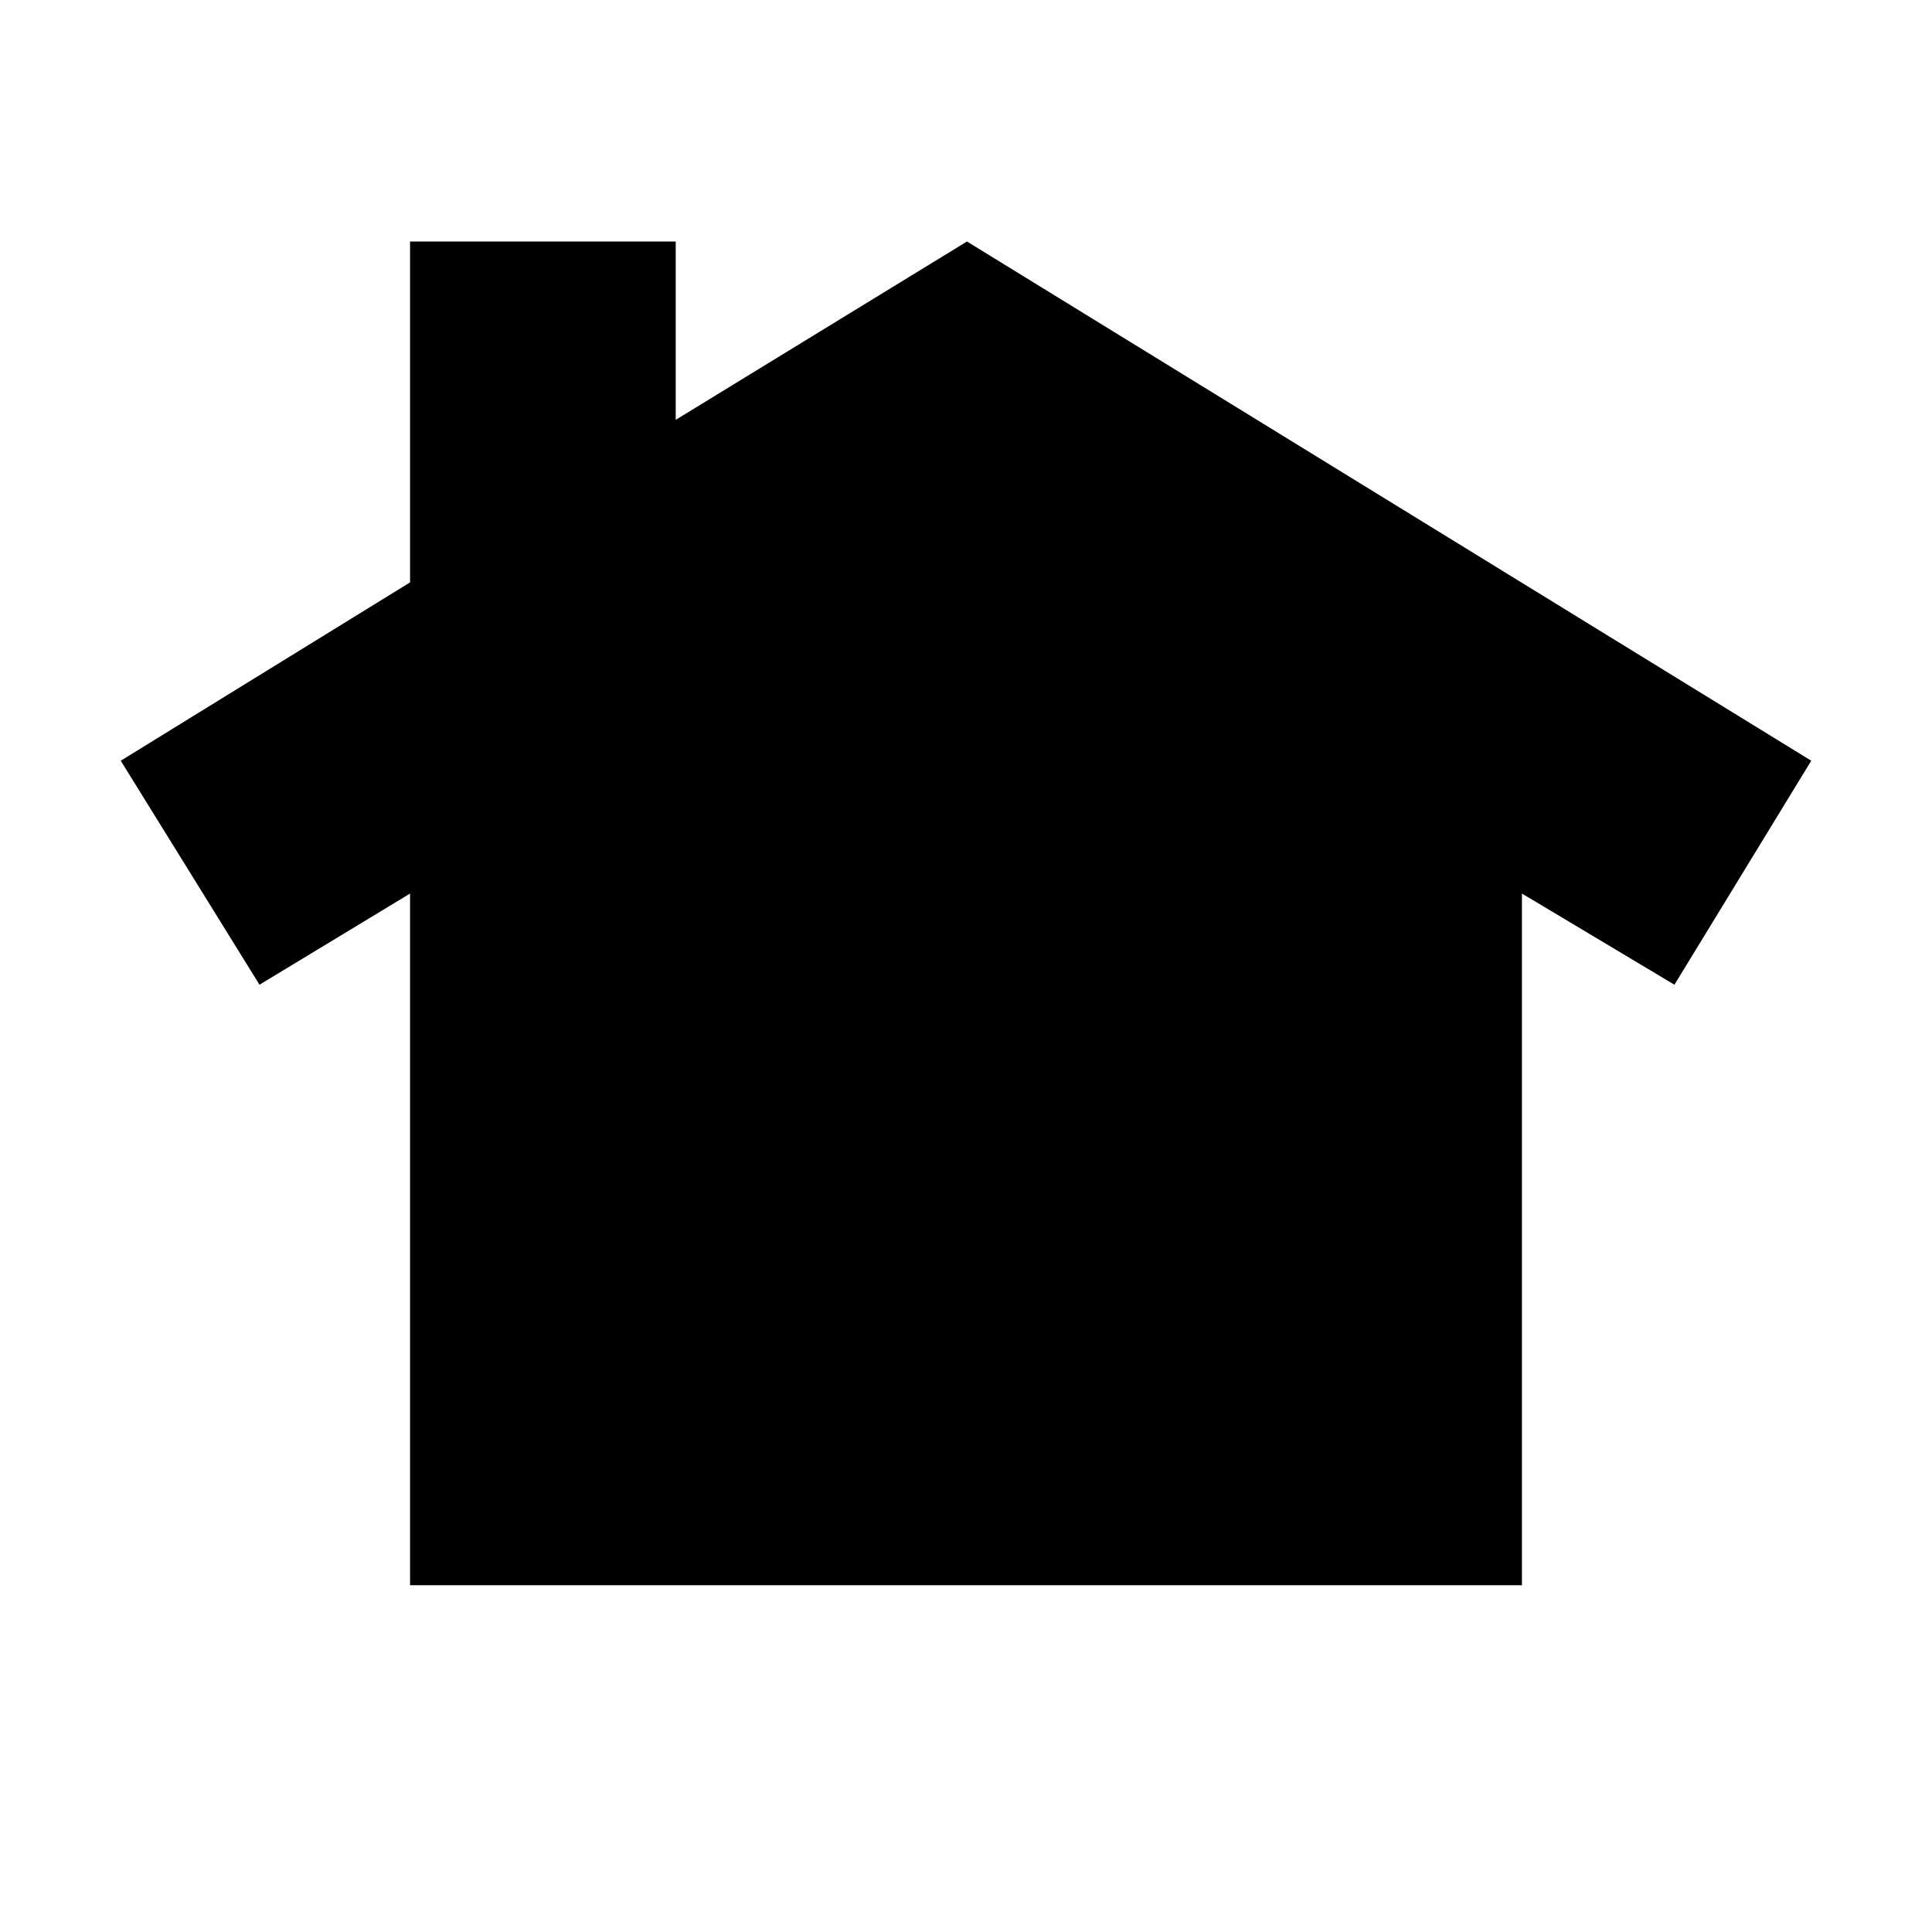
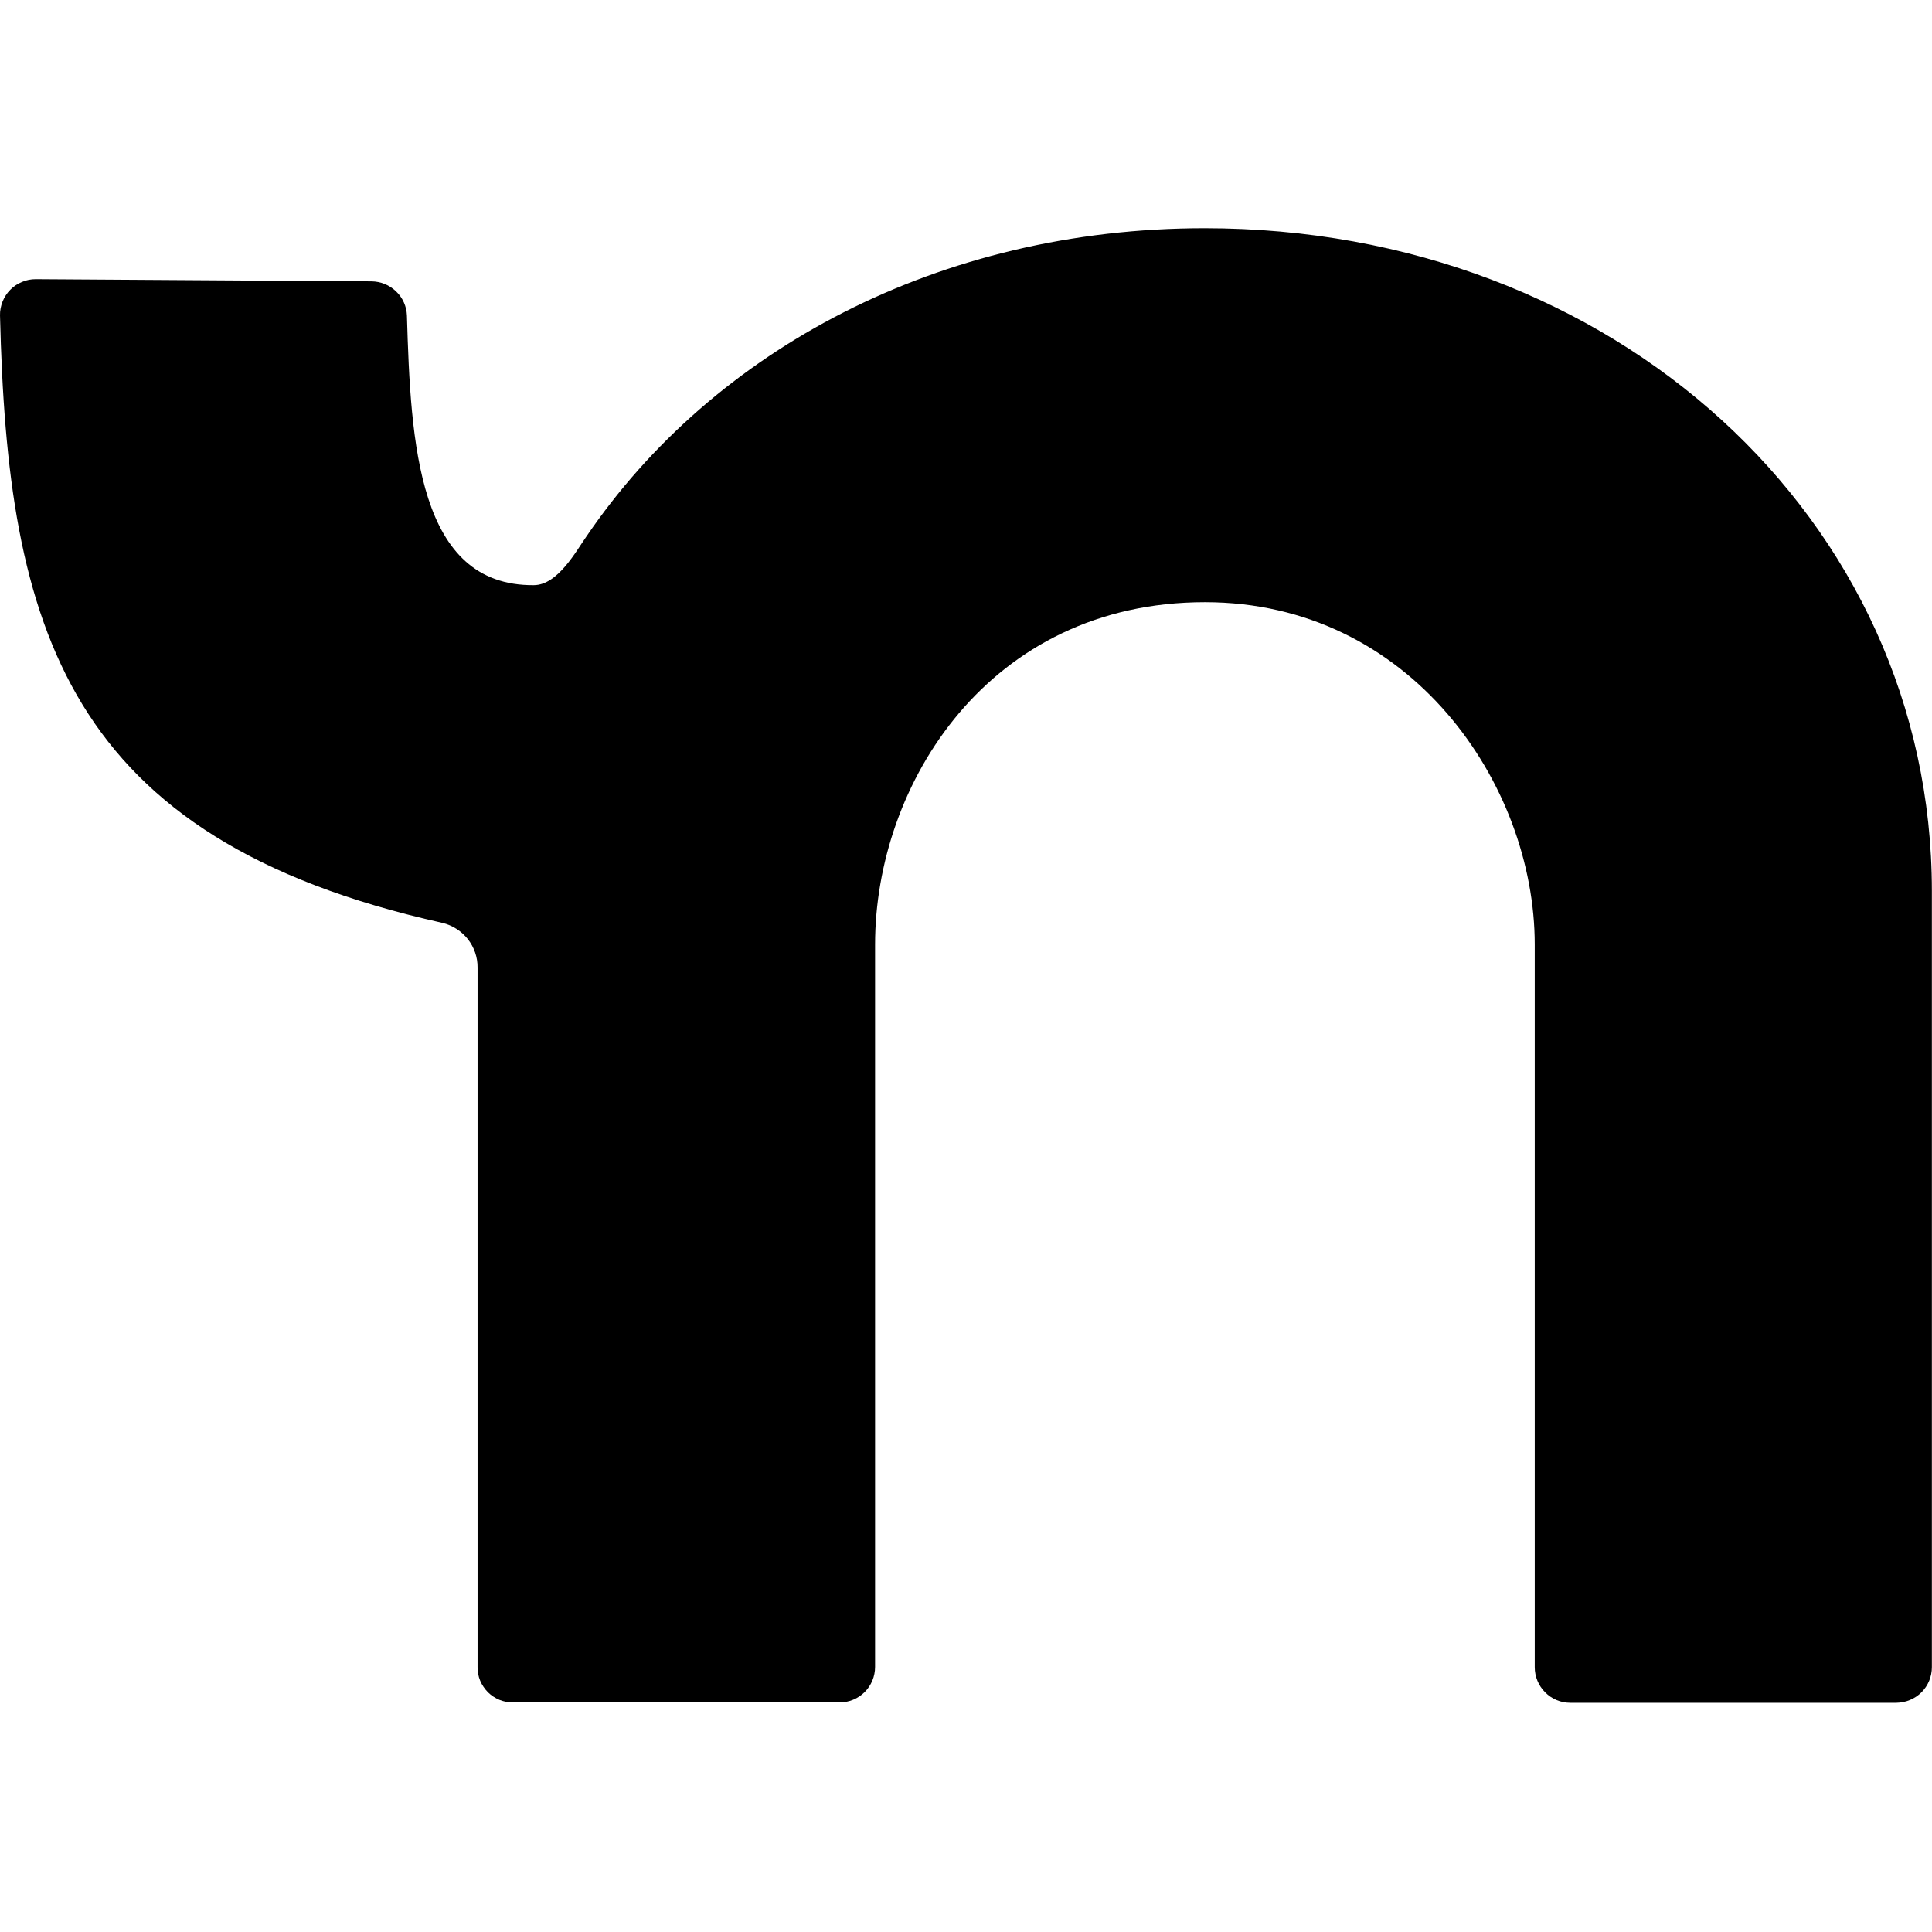
- <svg xmlns="http://www.w3.org/2000/svg" id="icon-nextdoor" width="16" height="16" viewBox="0 0 16 16" aria-hidden="true" focusable="false">
-   <path fill="currentColor" d="M15 6.3L8.008 2L5.596 3.477V2H3.396V4.823L1 6.3L2.149 8.155L3.396 7.4V13.128H12.604V7.4L13.867 8.155L15 6.3Z" />
+ <svg xmlns="http://www.w3.org/2000/svg" role="img" aria-hidden="true" focusable="false" width="16" height="16" viewBox="0 -1.89 16 16" fill="currentColor">
+   <path d="M9.976 0C7.779 0 5.907 1.008 4.857 2.552C4.77 2.675 4.62 2.955 4.421 2.956C3.46 2.964 3.401 1.779 3.37 0.722C3.367 0.647 3.335 0.575 3.28 0.523C3.225 0.47 3.153 0.441 3.077 0.44L0.296 0.422C0.257 0.422 0.218 0.429 0.182 0.445C0.145 0.46 0.112 0.482 0.085 0.51C0.057 0.538 0.036 0.571 0.021 0.608C0.007 0.644 -0.001 0.683 4.11061e-05 0.722C0.062 3.303 0.536 5.056 3.664 5.753C3.747 5.773 3.821 5.82 3.874 5.887C3.927 5.954 3.956 6.038 3.955 6.123V11.917C3.955 11.956 3.962 11.994 3.977 12.03C3.992 12.065 4.014 12.097 4.041 12.125C4.069 12.152 4.101 12.173 4.137 12.188C4.173 12.202 4.211 12.21 4.249 12.209H6.953C7.031 12.209 7.106 12.178 7.161 12.123C7.216 12.068 7.247 11.993 7.247 11.915V5.932C7.247 4.602 8.191 3.097 9.979 3.097C11.682 3.097 12.71 4.606 12.71 5.932V11.917C12.71 11.995 12.741 12.07 12.796 12.125C12.851 12.181 12.926 12.212 13.004 12.212H15.705C15.783 12.211 15.858 12.18 15.913 12.125C15.968 12.07 15.999 11.995 15.999 11.917V5.488C15.998 2.414 13.374 0 9.976 0Z" />
</svg>
